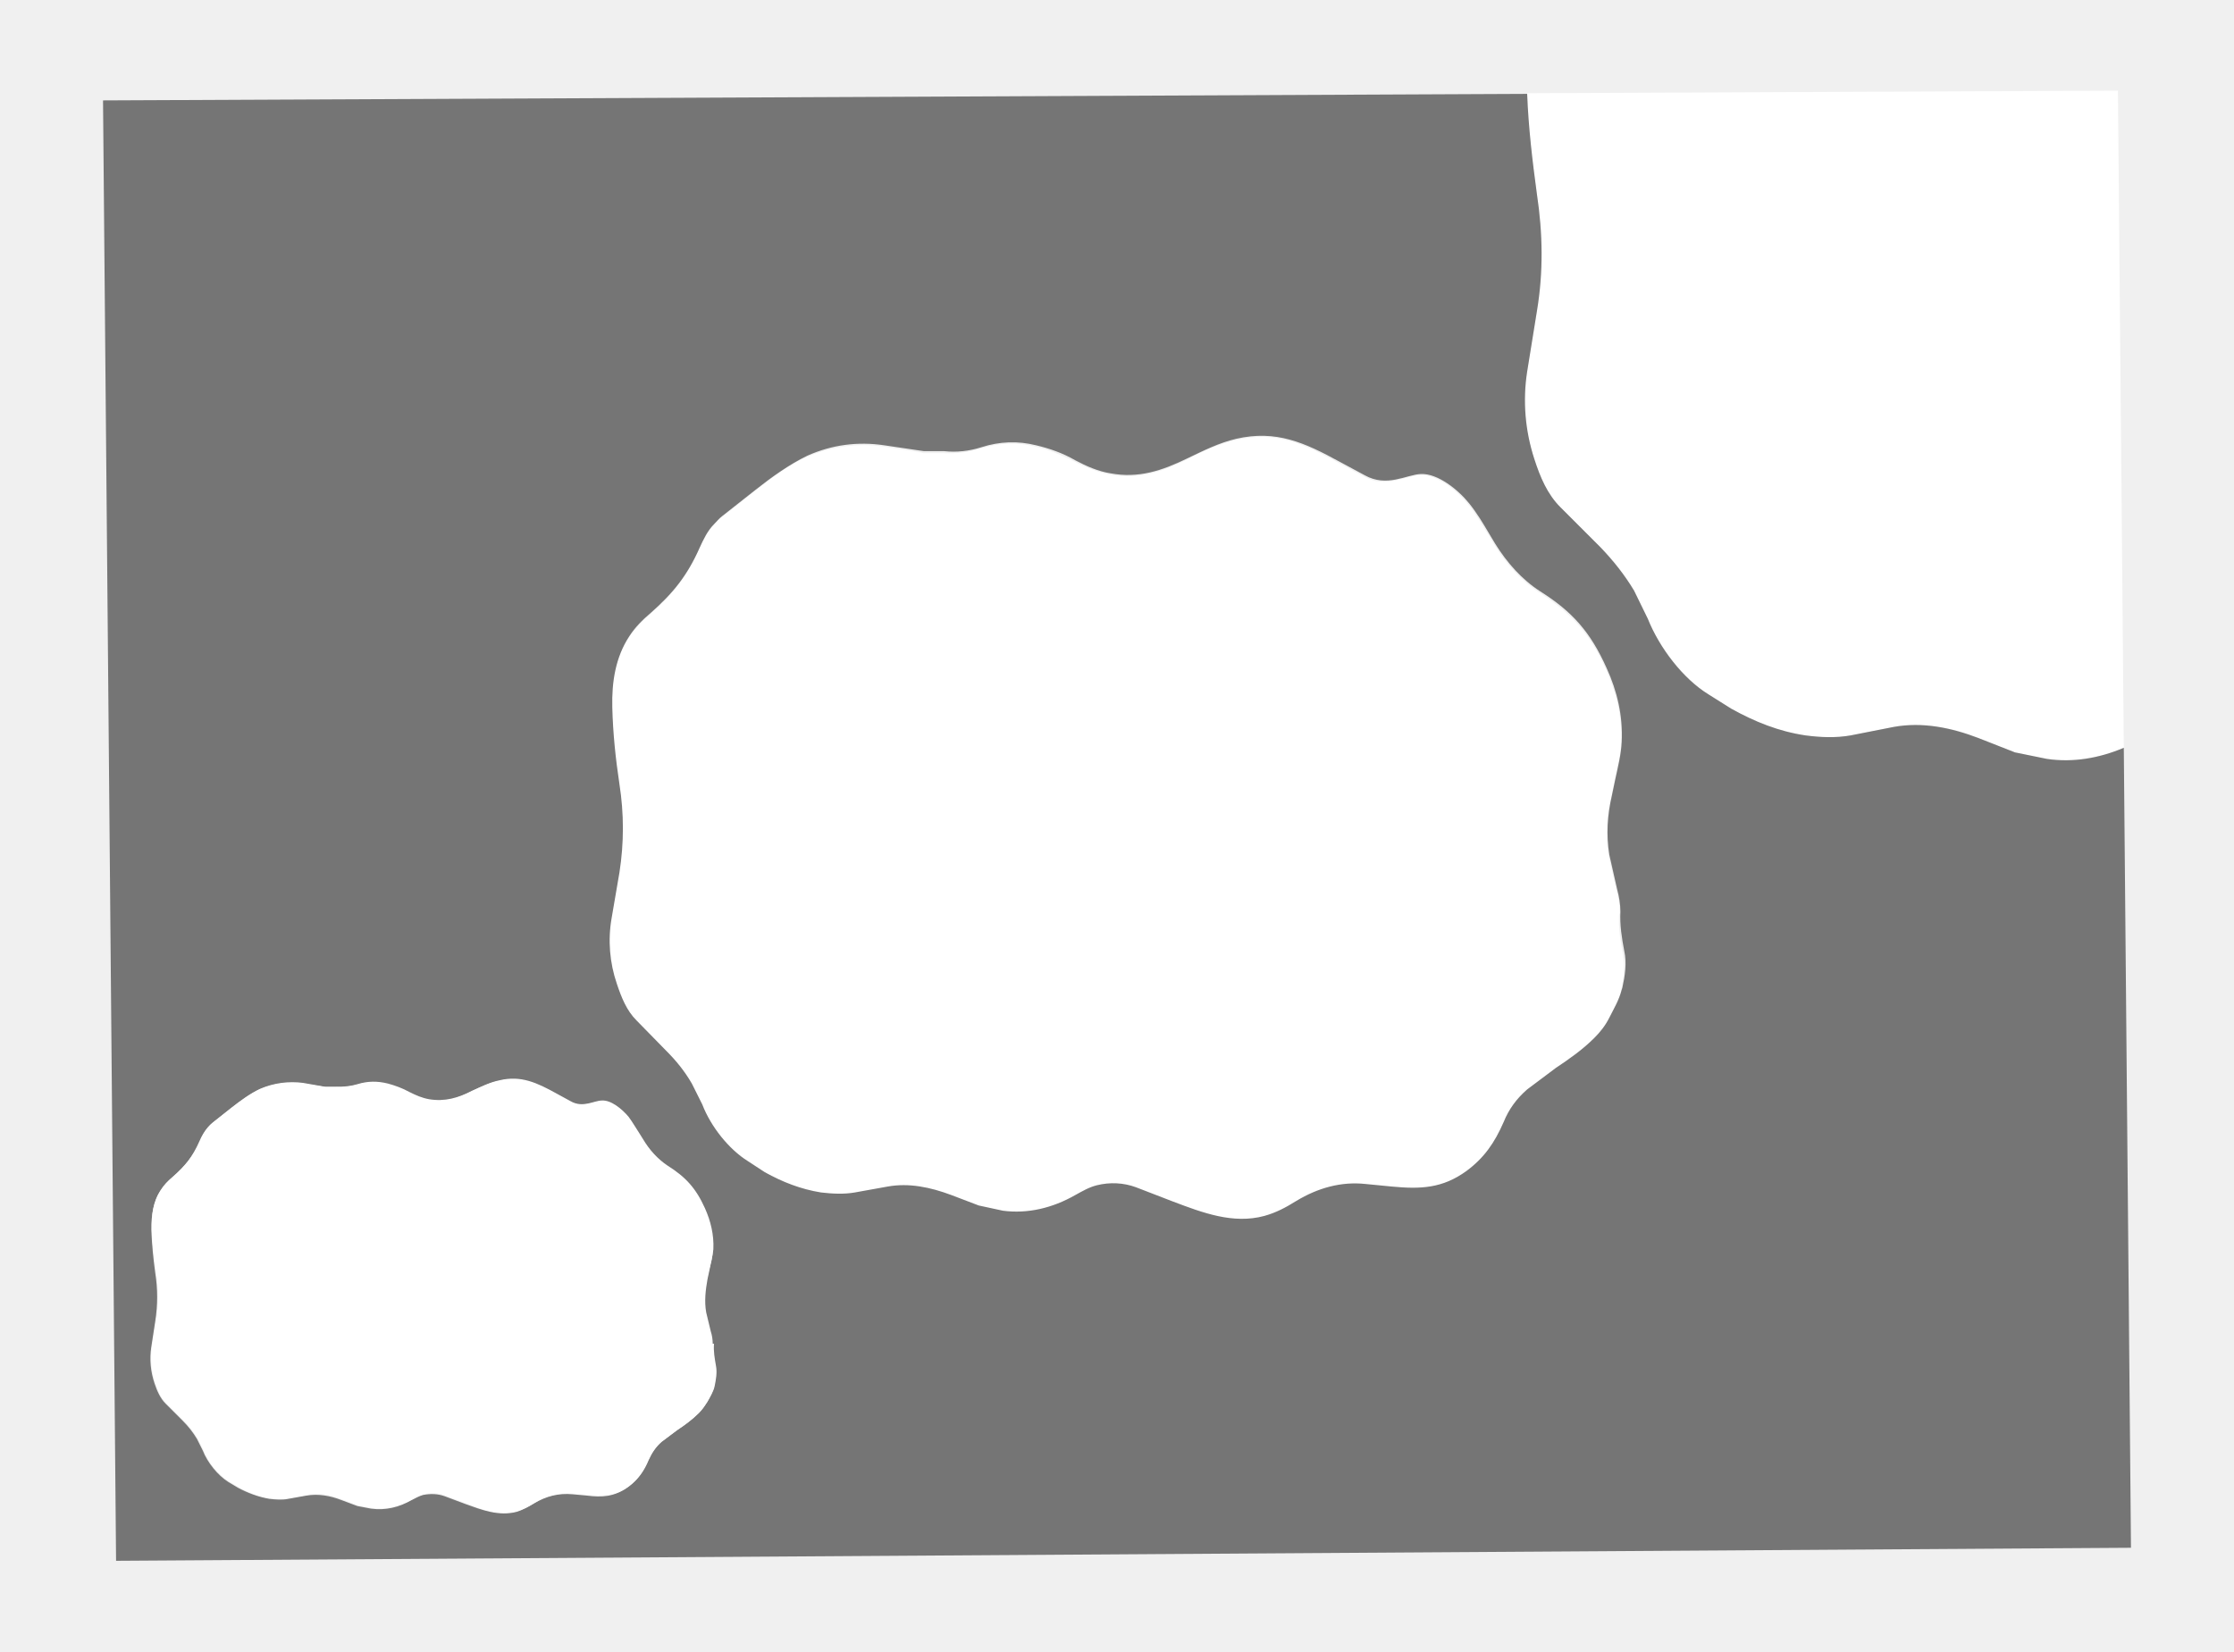
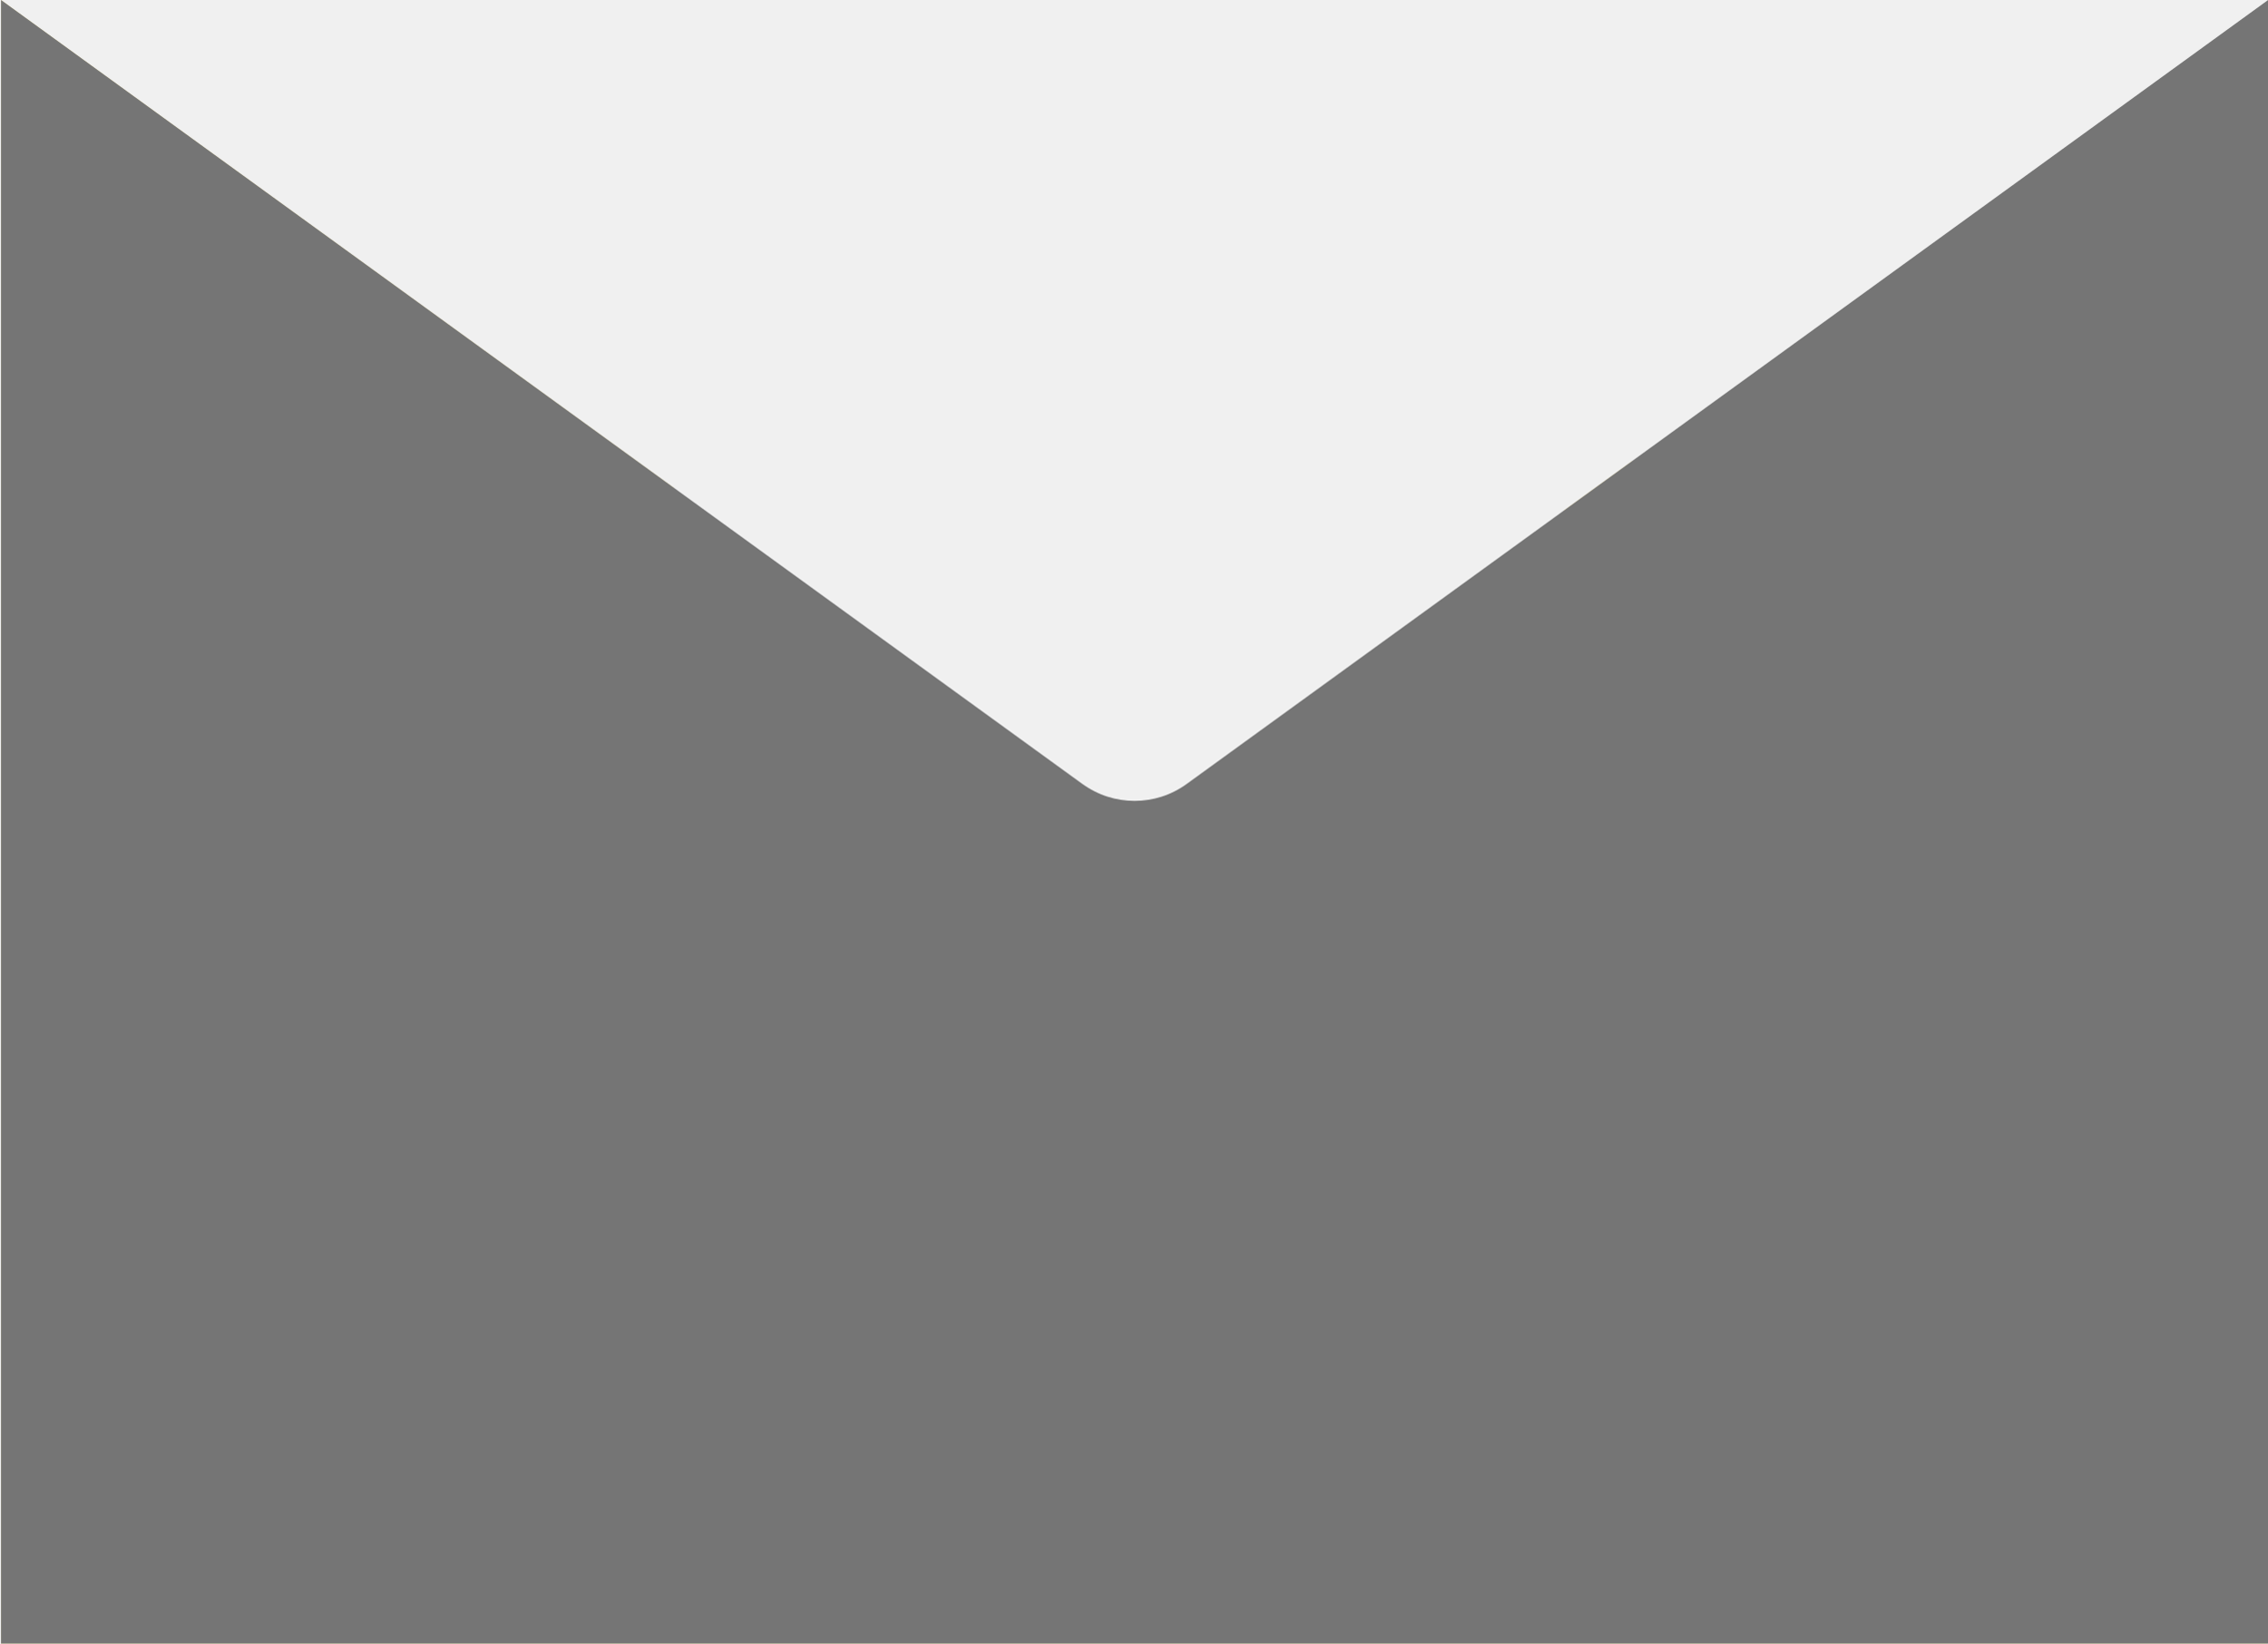
- <svg xmlns="http://www.w3.org/2000/svg" id="_레이어_1" version="1.1" viewBox="0 0 342.6 253.3">
+ <svg xmlns="http://www.w3.org/2000/svg" id="_레이어_1" data-name=" 레이어 1" viewBox="0 0 308.99 224.02">
  <defs>
    <style>
-       .st0 {
+       .cls-1 {
        fill: none;
      }

-       .st1 {
+       .cls-2 {
        fill: #757575;
      }

-       .st2 {
-         fill: #fff;
+       .cls-3 {
+         clip-path: url(#clippath-1);
+       }
+ 
+       .cls-4 {
+         clip-path: url(#clippath);
+       }
+ 
+       .cls-5 {
+         fill: #ffeea9;
      }
    </style>
+     <clipPath id="clippath">
+       <path class="cls-1" d="M147.53,106.86L.14,0v224.02h308.99V0l-147.4,106.86c-4.23,3.07-9.96,3.07-14.19,0h-.01Z" />
+     </clipPath>
+     <clipPath id="clippath-1">
+       <rect class="cls-1" width="308.99" height="224.02" />
+     </clipPath>
  </defs>
-   <path class="st2" d="M234.2,14.4c.2,5.2.7,10.2,1.5,15.4.9,6,1,11.9,0,17.9l-1.5,9.3c-.7,4.5-.4,9.1,1.1,13.4.9,2.8,2,5.4,4,7.4l6.2,6.2c2,2,3.7,4.2,5.1,6.6l2.1,4.3c1.8,4.5,5.5,9.1,9.3,11.6l3.5,2.2c3.6,2,7.4,3.5,11.4,4.1,2.3.3,4.6.5,6.9,0l6.6-1.3c4.4-.8,8.8,0,13,1.7l5.6,2.2,4.9,1c4.1.5,8.1-.1,11.8-1.7l-.9-100.8-90.6.4Z" />
-   <path class="st2" d="M248.4,140c0-1.2-.2-2.3-.5-3.4l-1.2-5.3c-.5-3.1-.3-6.1.4-9.1l.5-2.4c.4-1.9.9-3.8,1-5.8.2-4-.7-7.7-2.3-11.3-2.5-5.6-5.3-8.6-10.2-11.8-2.8-1.8-5.1-4.4-6.9-7.3l-.9-1.5c-1-1.6-1.9-3.2-3.1-4.7-1.7-2.1-4.8-4.7-7.4-4.5-2.2,0-5.2,2.1-8.6.2l-3.9-2.1c-5.3-2.9-9.7-5-15.8-3.5-2.6.6-5.1,1.7-7.5,3-3.9,1.9-7.5,3.1-11.8,2.3-1.9-.4-3.7-1.1-5.4-2-2-1-3.9-1.8-6-2.3-2.8-.7-5.6-.6-8.4.3-1.9.6-3.8.8-5.7.7h-3.1c0-.1-6.1-1-6.1-1-4-.6-8.1,0-11.8,1.6-2.8,1.2-5.5,3.3-7.9,5.2l-5.2,4.1c-.4.3-.9.8-1.2,1.2-1,1-1.6,2.3-2.2,3.6-1.9,4.3-4.1,7-7.5,10-1.2,1.1-2.3,2.2-3.3,3.6-2.1,3.1-2.7,7-2.6,10.9.2,4,.5,7.9,1.1,11.8.7,4.5.7,9,0,13.5l-1.2,7c-.6,3.4-.3,6.9.8,10.1.7,2.1,1.5,4,3,5.6l4.6,4.7c1.5,1.5,2.8,3.1,3.9,5l1.6,3.2c1.3,3.4,4.1,6.9,7,8.7l2.6,1.7c2.7,1.5,5.5,2.6,8.6,3.1,1.7.3,3.5.4,5.2,0l5-.9c3.3-.6,6.6,0,9.8,1.3l4.2,1.6,3.7.8c3.9.5,7.6-.4,11.1-2.4h0c1.1-.6,2.1-1.2,3.3-1.5,2-.5,4.1-.4,6,.3l5.7,2.2c4.5,1.7,9.2,3.5,14,2.2,1.8-.5,3.3-1.3,4.9-2.3,3.3-2,6.9-3,10.6-2.6l4.1.4c4.2.4,7.7.3,11.4-2.4,2.7-2,4.3-4.3,5.7-7.5.9-2,2-3.7,3.6-5l4.4-3.3c2.1-1.4,4.1-2.8,5.9-4.6.9-.9,1.7-1.9,2.3-3.1.7-1.4,1.5-2.7,1.9-4.3.4-1.8.6-3.8.3-5.6-.4-2.1-.7-4-.6-6.1Z" />
-   <path class="st0" d="M248.4,140c0-1.2-.2-2.3-.5-3.4l-1.2-5.3c-.5-3.1-.3-6.1.4-9.1l.5-2.4c.4-1.9.9-3.8,1-5.8.2-4-.7-7.7-2.3-11.3-2.5-5.6-5.3-8.6-10.2-11.8-2.8-1.8-5.1-4.4-6.9-7.3l-.9-1.5c-1-1.6-1.9-3.2-3.1-4.7-1.7-2.1-4.8-4.7-7.4-4.5-2.2,0-5.2,2.1-8.6.2l-3.9-2.1c-5.3-2.9-9.7-5-15.8-3.5-2.6.6-5.1,1.7-7.5,3-3.9,1.9-7.5,3.1-11.8,2.3-1.9-.4-3.7-1.1-5.4-2-2-1-3.9-1.8-6-2.3-2.8-.7-5.6-.6-8.4.3-1.9.6-3.8.8-5.7.7h-3.1c0-.1-6.1-1-6.1-1-4-.6-8.1,0-11.8,1.6-2.8,1.2-5.5,3.3-7.9,5.2l-5.2,4.1c-.4.3-.9.8-1.2,1.2-1,1-1.6,2.3-2.2,3.6-1.9,4.3-4.1,7-7.5,10-1.2,1.1-2.3,2.2-3.3,3.6-2.1,3.1-2.7,7-2.6,10.9.2,4,.5,7.9,1.1,11.8.7,4.5.7,9,0,13.5l-1.2,7c-.6,3.4-.3,6.9.8,10.1.7,2.1,1.5,4,3,5.6l4.6,4.7c1.5,1.5,2.8,3.1,3.9,5l1.6,3.2c1.3,3.4,4.1,6.9,7,8.7l2.6,1.7c2.7,1.5,5.5,2.6,8.6,3.1,1.7.3,3.5.4,5.2,0l5-.9c3.3-.6,6.6,0,9.8,1.3l4.2,1.6,3.7.8c3.9.5,7.6-.4,11.1-2.4h0c1.1-.6,2.1-1.2,3.3-1.5,2-.5,4.1-.4,6,.3l5.7,2.2c4.5,1.7,9.2,3.5,14,2.2,1.8-.5,3.3-1.3,4.9-2.3,3.3-2,6.9-3,10.6-2.6l4.1.4c4.2.4,7.7.3,11.4-2.4,2.7-2,4.3-4.3,5.7-7.5.9-2,2-3.7,3.6-5l4.4-3.3c2.1-1.4,4.1-2.8,5.9-4.6.9-.9,1.7-1.9,2.3-3.1.7-1.4,1.5-2.7,1.9-4.3.4-1.8.6-3.8.3-5.6-.4-2.1-.7-4-.6-6.1Z" />
-   <path class="st1" d="M325.7,114.7c-3.8,1.6-7.8,2.3-11.8,1.7l-4.9-1-5.6-2.2c-4.2-1.6-8.6-2.5-13-1.7l-6.6,1.3c-2.3.4-4.6.3-6.9,0-4.1-.6-7.8-2.1-11.4-4.1l-3.5-2.2c-3.9-2.4-7.5-7.1-9.3-11.6l-2.1-4.3c-1.5-2.5-3.2-4.6-5.1-6.6l-6.2-6.2c-2-2-3.1-4.6-4-7.4-1.4-4.3-1.8-8.9-1.1-13.4l1.5-9.3c1-6,.9-11.9,0-17.9-.7-5.2-1.3-10.2-1.5-15.4L15.8,15.4l2,224,309-2-1.1-122.7ZM109.5,212.7c-.2.9-.6,1.6-1.1,2.4-.4.7-.8,1.2-1.3,1.7-1,1-2.1,1.8-3.3,2.6l-2.4,1.8c-.9.8-1.5,1.7-2,2.8-.8,1.8-1.7,3.1-3.1,4.1-2.1,1.5-4,1.6-6.3,1.3l-2.2-.2c-2.1-.2-4.1.3-5.9,1.4-.9.5-1.7,1-2.7,1.3-2.7.7-5.3-.3-7.8-1.2l-3.2-1.2c-1.1-.4-2.2-.4-3.3-.2-.7.2-1.2.5-1.8.8h0c-1.9,1.1-4,1.6-6.2,1.3l-2.1-.4-2.4-.9c-1.8-.7-3.6-1-5.4-.7l-2.8.5c-1,.2-1.9.1-2.9,0-1.7-.3-3.3-.9-4.8-1.7l-1.5-.9c-1.6-1-3.2-3-3.9-4.8l-.9-1.8c-.6-1-1.3-1.9-2.2-2.8l-2.6-2.6c-.8-.8-1.3-1.9-1.7-3.1-.6-1.8-.8-3.7-.5-5.6l.6-3.9c.4-2.5.4-5,0-7.5-.3-2.2-.5-4.3-.6-6.6,0-2.2.3-4.3,1.4-6,.5-.8,1.1-1.4,1.8-2,1.9-1.6,3.1-3.1,4.2-5.6.3-.7.7-1.4,1.2-2,.2-.2.4-.5.7-.7l2.9-2.3c1.3-1,2.9-2.2,4.4-2.9,2.1-.9,4.3-1.2,6.6-.9l3.4.5h1.7c1.1.1,2.1,0,3.2-.3,1.6-.5,3.1-.5,4.7-.1,1.2.3,2.3.7,3.3,1.3,1,.5,1.9.9,3,1.1,2.4.5,4.4-.2,6.6-1.3,1.4-.7,2.7-1.3,4.2-1.6,3.4-.8,5.8.4,8.7,2l2.2,1.2c1.9,1,3.5,0,4.8-.1,1.4,0,3.2,1.3,4.1,2.5.7.8,1.2,1.7,1.7,2.6l.5.8c1,1.6,2.3,3.1,3.8,4.1,2.7,1.7,4.3,3.4,5.7,6.5.9,2,1.4,4.1,1.3,6.3,0,1.1-.3,2.2-.6,3.2l-.3,1.4c-.4,1.7-.5,3.3-.2,5.1l.7,2.9c.1.6.3,1.3.3,1.9,0,1.2,0,2.2.3,3.4.2,1,0,2.1-.2,3.1ZM248.7,151.8c-.4,1.6-1.2,2.9-1.9,4.3-.6,1.2-1.4,2.2-2.3,3.1-1.8,1.8-3.8,3.2-5.9,4.6l-4.4,3.3c-1.6,1.4-2.8,3-3.6,5-1.4,3.2-3,5.5-5.7,7.5-3.7,2.7-7.1,2.8-11.4,2.4l-4.1-.4c-3.7-.4-7.3.6-10.6,2.6-1.6,1-3.1,1.8-4.9,2.3-4.8,1.3-9.5-.5-14-2.2l-5.7-2.2c-1.9-.7-4-.8-6-.3-1.2.3-2.2.9-3.3,1.5h0c-3.5,2-7.3,2.9-11.1,2.4l-3.7-.8-4.2-1.6c-3.2-1.2-6.5-1.9-9.8-1.3l-5,.9c-1.7.3-3.5.2-5.2,0-3.1-.5-5.9-1.6-8.6-3.1l-2.6-1.7c-2.9-1.8-5.7-5.3-7-8.7l-1.6-3.2c-1.1-1.9-2.4-3.5-3.9-5l-4.6-4.7c-1.5-1.5-2.3-3.5-3-5.6-1.1-3.2-1.4-6.7-.8-10.1l1.2-7c.7-4.5.7-9,0-13.5-.6-4-1-7.8-1.1-11.8-.1-3.9.5-7.7,2.6-10.9.9-1.4,2-2.5,3.3-3.6,3.4-3,5.6-5.7,7.5-10,.6-1.3,1.2-2.6,2.2-3.6.4-.4.8-.9,1.2-1.2l5.2-4.1c2.4-1.9,5.2-3.9,7.9-5.2,3.8-1.7,7.8-2.2,11.8-1.6l6.1.9h3.1c1.9.2,3.8,0,5.7-.6,2.8-.9,5.6-1,8.4-.3,2.1.5,4.1,1.2,6,2.3,1.7.9,3.5,1.7,5.4,2,4.3.8,7.9-.4,11.8-2.3,2.5-1.2,4.9-2.4,7.5-3,6.1-1.4,10.5.6,15.8,3.5l3.9,2.1c3.4,1.9,6.4-.1,8.6-.2,2.6-.1,5.7,2.4,7.4,4.5,1.2,1.5,2.1,3,3.1,4.7l.9,1.5c1.8,2.9,4.1,5.5,6.9,7.3,4.9,3.1,7.7,6.2,10.2,11.8,1.6,3.5,2.5,7.3,2.3,11.3-.1,2-.6,3.9-1,5.8l-.5,2.4c-.7,3-.9,6-.4,9.1l1.2,5.3c.3,1.1.5,2.3.5,3.4-.1,2.1.2,4,.6,6.1.4,1.8.1,3.8-.3,5.6Z" />
-   <path class="st2" d="M109.3,206.1c0-.6-.1-1.3-.3-1.9l-.7-2.9c-.3-1.7-.1-3.4.2-5.1l.3-1.4c.2-1.1.5-2.1.6-3.2.1-2.2-.4-4.3-1.3-6.3-1.4-3.1-3-4.8-5.7-6.5-1.5-1-2.8-2.4-3.8-4.1l-.5-.8c-.6-.9-1.1-1.8-1.7-2.6-1-1.2-2.7-2.6-4.1-2.5-1.2,0-2.9,1.2-4.8.1l-2.2-1.2c-2.9-1.6-5.4-2.8-8.7-2-1.5.3-2.8,1-4.2,1.6-2.1,1.1-4.2,1.7-6.6,1.3-1.1-.2-2-.6-3-1.1-1.1-.6-2.2-1-3.3-1.3-1.6-.4-3.1-.4-4.7.1-1,.3-2.1.4-3.2.4h-1.7c0,0-3.4-.6-3.4-.6-2.2-.3-4.5,0-6.6.9-1.5.7-3,1.8-4.4,2.9l-2.9,2.3c-.2.2-.5.5-.7.7-.5.6-.9,1.3-1.2,2-1,2.4-2.3,3.9-4.2,5.6-.7.6-1.3,1.2-1.8,2-1.2,1.7-1.5,3.9-1.4,6,0,2.2.3,4.4.6,6.6.4,2.5.4,5,0,7.5l-.6,3.9c-.3,1.9-.1,3.8.5,5.6.4,1.2.8,2.2,1.7,3.1l2.6,2.6c.8.8,1.5,1.7,2.2,2.8l.9,1.8c.7,1.9,2.3,3.8,3.9,4.8l1.5.9c1.5.8,3.1,1.5,4.8,1.7,1,.1,1.9.2,2.9,0l2.8-.5c1.8-.4,3.7,0,5.4.7l2.4.9,2.1.4c2.1.3,4.2-.2,6.2-1.3h0c.6-.3,1.2-.7,1.8-.8,1.1-.3,2.3-.2,3.3.2l3.2,1.2c2.5,1,5.1,1.9,7.8,1.2,1-.3,1.8-.7,2.7-1.3,1.8-1.1,3.8-1.6,5.9-1.4l2.2.2c2.4.2,4.3.2,6.3-1.3,1.5-1.1,2.4-2.4,3.1-4.1.5-1.1,1.1-2,2-2.8l2.4-1.8c1.2-.8,2.3-1.6,3.3-2.6.5-.5.9-1.1,1.3-1.7.4-.8.9-1.5,1.1-2.4.2-1,.4-2.1.2-3.1-.2-1.2-.4-2.2-.3-3.4Z" />
+   <g class="cls-4">
+     <g class="cls-3">
+       <path class="cls-5" d="M309.98,220.86l-1.09-121.05c-3.8,1.6-7.8,2.3-11.8,1.7l-4.9-1-5.6-2.2c-4.2-1.6-8.6-2.5-13-1.7l-6.6,1.3c-2.3.4-4.6.3-6.9,0-4.1-.6-7.8-2.1-11.4-4.1l-3.5-2.2c-3.9-2.4-7.5-7.1-9.3-11.6l-2.1-4.3c-1.5-2.5-3.2-4.6-5.1-6.6l-6.2-6.2c-2-2-3.1-4.6-4-7.4-1.4-4.3-1.8-8.9-1.1-13.4l1.5-9.3c1-6,.9-11.9,0-17.9-.7-5.2-1.3-10.2-1.5-15.4L2.53.49v-17.43H-31.81v280.4H-3.08v6.28h335.56v-48.88h-22.5ZM76.99,125.91l1.2-7c.7-4.5.7-9,0-13.5-.6-4-1-7.8-1.1-11.8-.1-3.9.5-7.7,2.6-10.9.9-1.4,2-2.5,3.3-3.6,3.4-3,5.6-5.7,7.5-10,.6-1.3,1.2-2.6,2.2-3.6.4-.4.8-.9,1.2-1.2l5.2-4.1c2.4-1.9,5.2-3.9,7.9-5.2,3.8-1.7,7.8-2.2,11.8-1.6l6.1.9h3.1c1.9.2,3.8,0,5.7-.6,2.8-.9,5.6-1,8.4-.3,2.1.5,4.1,1.2,6,2.3,1.7.9,3.5,1.7,5.4,2,4.3.8,7.9-.4,11.8-2.3,2.5-1.2,4.9-2.4,7.5-3,6.1-1.4,10.5.6,15.8,3.5l3.9,2.1c3.4,1.9,6.4-.1,8.6-.2,2.6-.1,5.7,2.4,7.4,4.5,1.2,1.5,2.1,3,3.1,4.7l.9,1.5c1.8,2.9,4.1,5.5,6.9,7.3,4.9,3.1,7.7,6.2,10.2,11.8,1.6,3.5,2.5,7.3,2.3,11.3-.1,2-.6,3.9-1,5.8l-.5,2.4c-.7,3-.9,6-.4,9.1l1.2,5.3c.3,1.1.5,2.3.5,3.4-.1,2.1.2,4,.6,6.1.4,1.8.1,3.8-.3,5.6l-.1.3c-.4,1.6-1.2,2.9-1.9,4.3-.6,1.2-1.4,2.2-2.3,3.1-1.8,1.8-3.8,3.2-5.9,4.6l-4.4,3.3c-1.6,1.4-2.8,3-3.6,5-1.4,3.2-3,5.5-5.7,7.5-3.7,2.7-7.1,2.8-11.4,2.4l-4.1-.4c-3.7-.4-7.3.6-10.6,2.6-1.6,1-3.1,1.8-4.9,2.3-4.8,1.3-9.5-.5-14-2.2l-5.7-2.2c-1.9-.7-4-.8-6-.3-1.2.3-2.2.9-3.3,1.5-3.5,2-7.3,2.9-11.1,2.4l-3.7-.8-4.2-1.6c-3.2-1.2-6.5-1.9-9.8-1.3l-5,.9c-1.7.3-3.5.2-5.2,0-3.1-.5-5.9-1.6-8.6-3.1l-2.6-1.7c-2.9-1.8-5.7-5.3-7-8.7l-1.6-3.2c-1.1-1.9-2.4-3.5-3.9-5l-4.6-4.7c-1.5-1.5-2.3-3.5-3-5.6-1.1-3.2-1.4-6.7-.8-10.1ZM6.4,191.71l.6-3.9c.4-2.5.4-5,0-7.5-.3-2.2-.5-4.3-.6-6.6,0-2.2.3-4.3,1.4-6,.5-.8,1.1-1.4,1.8-2,1.9-1.6,3.1-3.1,4.2-5.6.3-.7.7-1.4,1.2-2,.2-.2.4-.5.7-.7l2.9-2.3c1.3-1,2.9-2.2,4.4-2.9,2.1-.9,4.3-1.2,6.6-.9l3.4.5h1.7c1.1.1,2.1,0,3.2-.3,1.6-.5,3.1-.5,4.7-.1,1.2.3,2.3.7,3.3,1.3,1,.5,1.9.9,3,1.1,2.4.5,4.4-.2,6.6-1.3,1.4-.7,2.7-1.3,4.2-1.6,3.4-.8,5.8.4,8.7,2l2.2,1.2c1.9,1,3.5,0,4.8-.1,1.4,0,3.2,1.3,4.1,2.5.7.8,1.2,1.7,1.7,2.6l.5.8c1,1.6,2.3,3.1,3.8,4.1,2.7,1.7,4.3,3.4,5.7,6.5.9,2,1.4,4.1,1.3,6.3,0,1.1-.3,2.2-.6,3.2l-.3,1.4c-.4,1.7-.5,3.3-.2,5.1l.7,2.9c.1.6.3,1.3.3,1.9,0,1.2,0,2.2.3,3.4.2,1,0,2.1-.2,3.1h.2c-.2.9-.6,1.6-1.1,2.4-.4.7-.8,1.2-1.3,1.7-1,1-2.1,1.8-3.3,2.6l-2.4,1.8c-.9.8-1.5,1.7-2,2.8-.8,1.8-1.7,3.1-3.1,4.1-2.1,1.5-4,1.6-6.3,1.3l-2.2-.2c-2.1-.2-4.1.3-5.9,1.4-.9.5-1.7,1-2.7,1.3-2.7.7-5.3-.3-7.8-1.2l-3.2-1.2c-1.1-.4-2.2-.4-3.3-.2-.7.2-1.2.5-1.8.8-1.9,1.1-4,1.6-6.2,1.3l-2.1-.4-2.4-.9c-1.8-.7-3.6-1-5.4-.7l-2.8.5c-1,.2-1.9.1-2.9,0-1.7-.3-3.3-.9-4.8-1.7l-1.5-.9c-1.6-1-3.2-3-3.9-4.8l-.9-1.8c-.6-1-1.3-1.9-2.2-2.8l-2.6-2.6c-.8-.8-1.3-1.9-1.7-3.1-.6-1.8-.8-3.7-.5-5.6Z" />
+     </g>
+     <rect class="cls-2" x="-76.71" y="-42.47" width="495.85" height="339.08" />
+   </g>
</svg>
